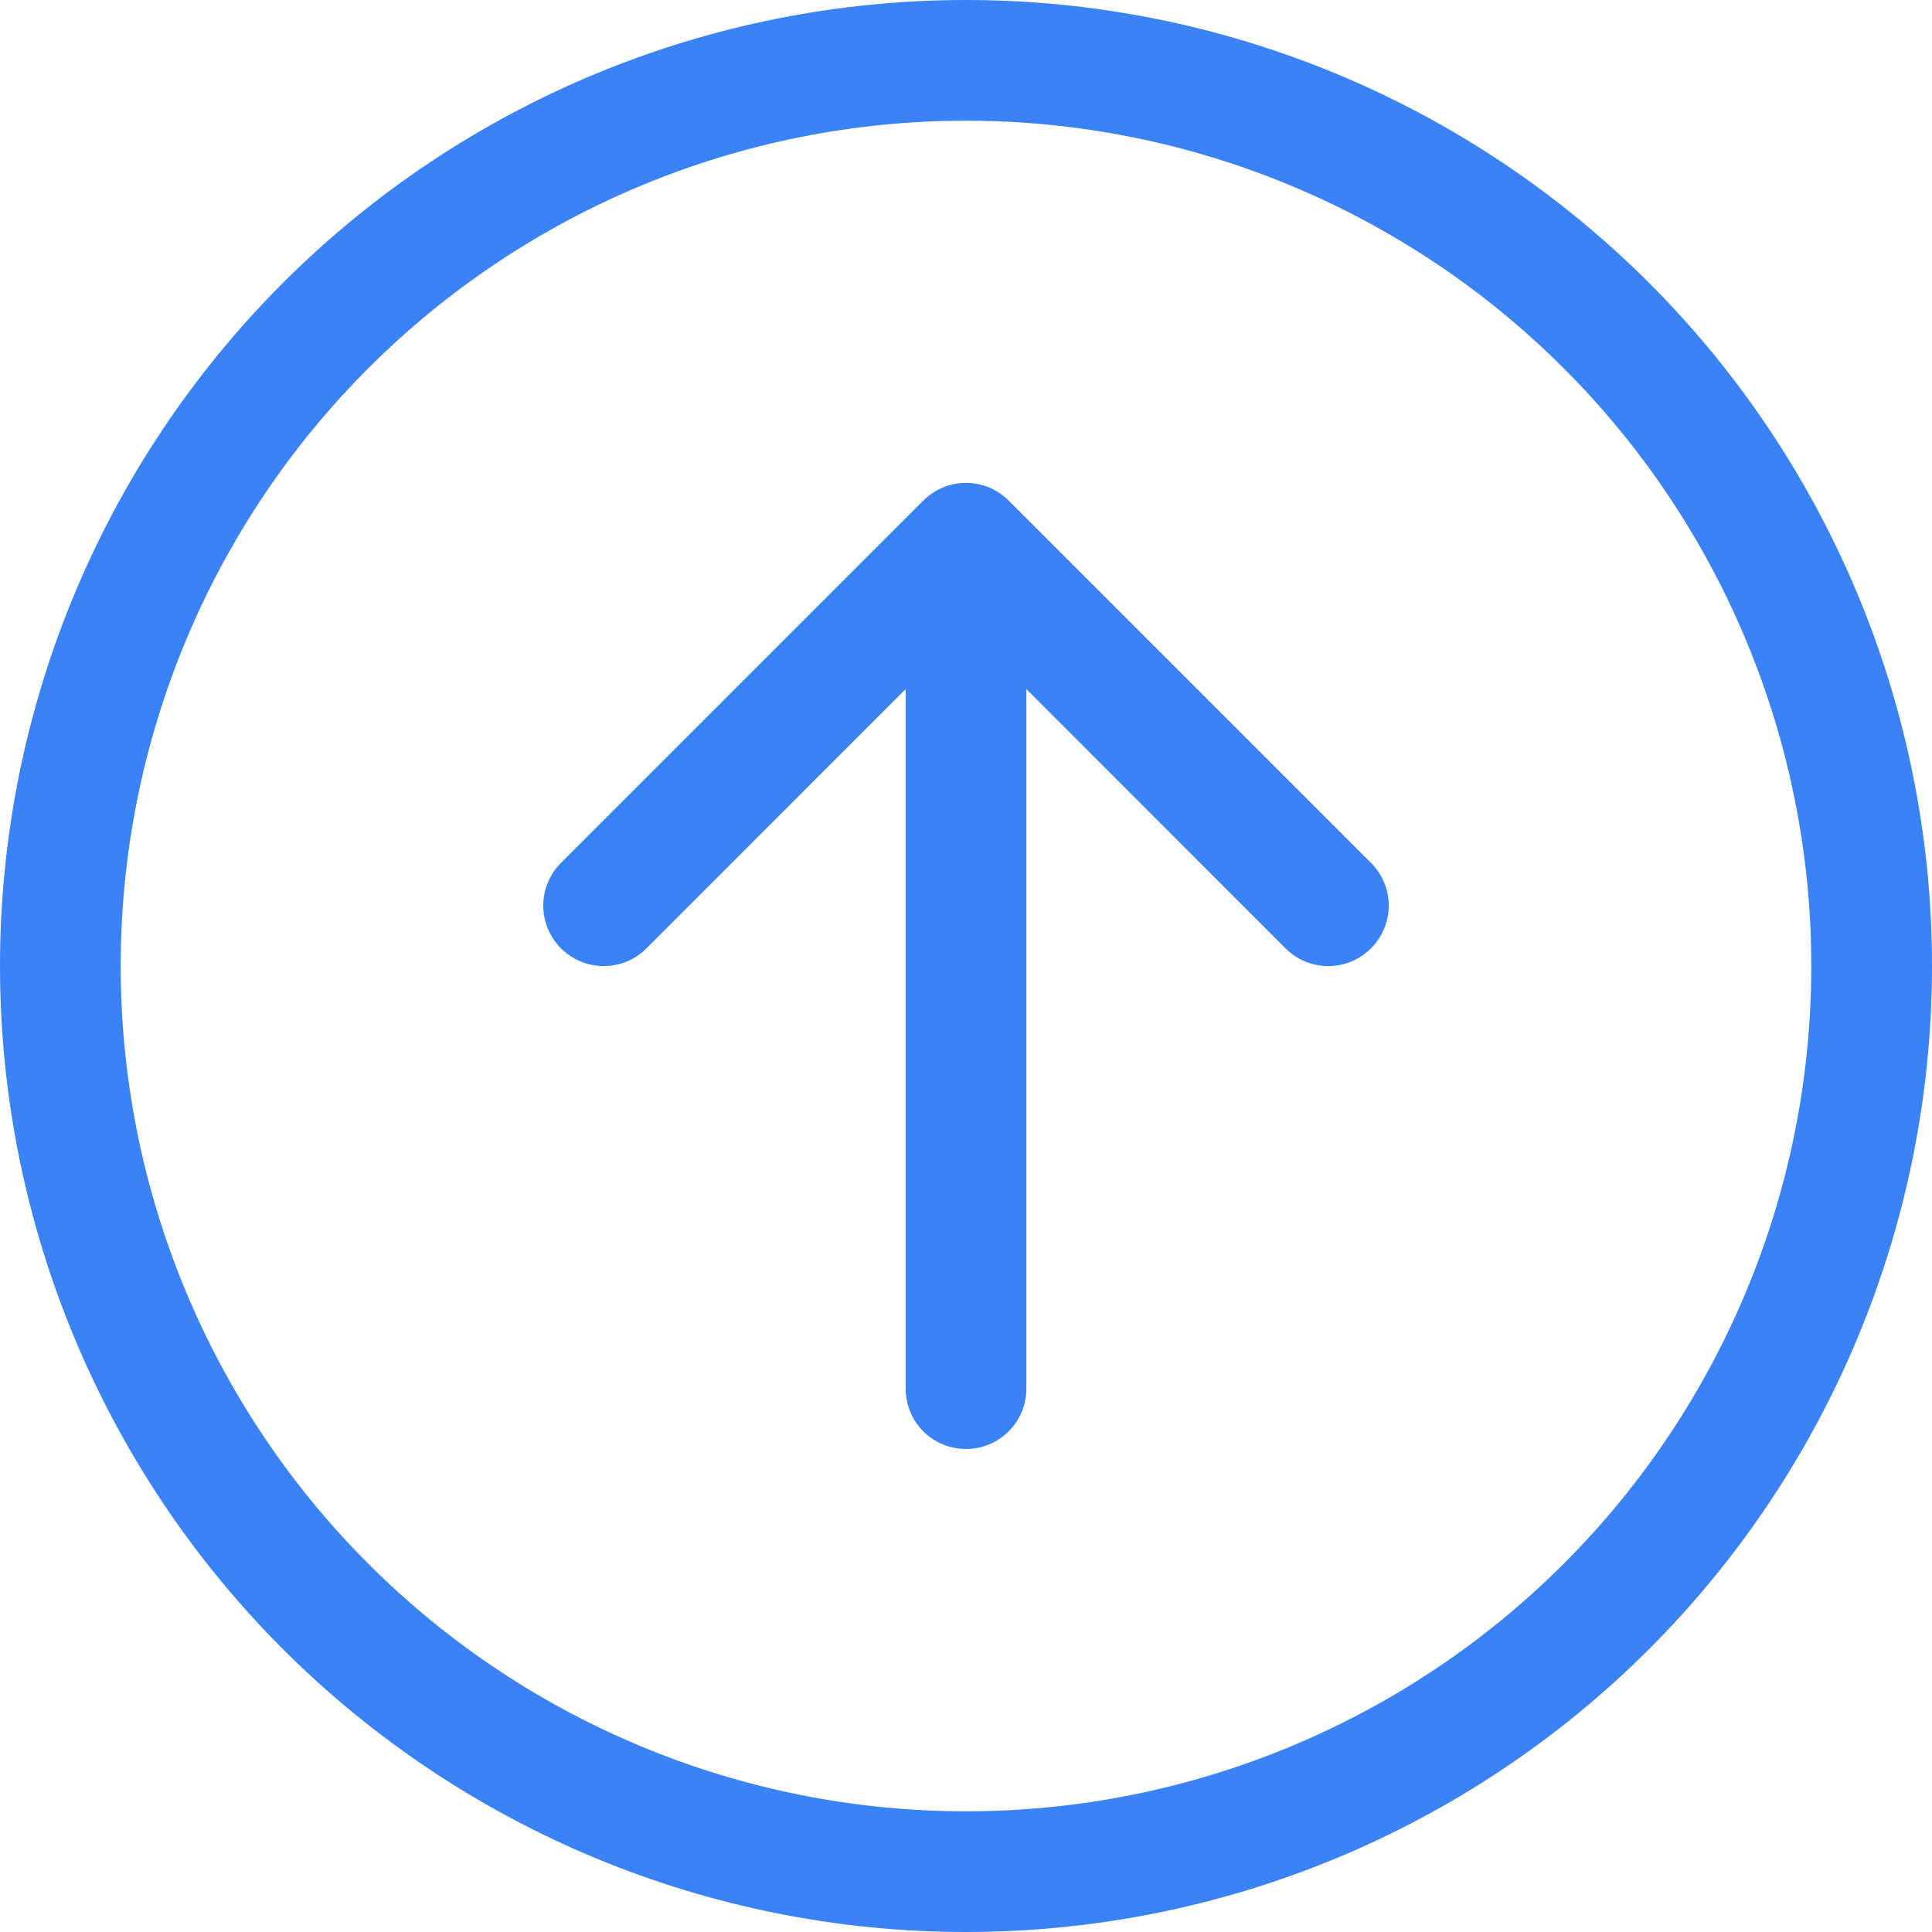
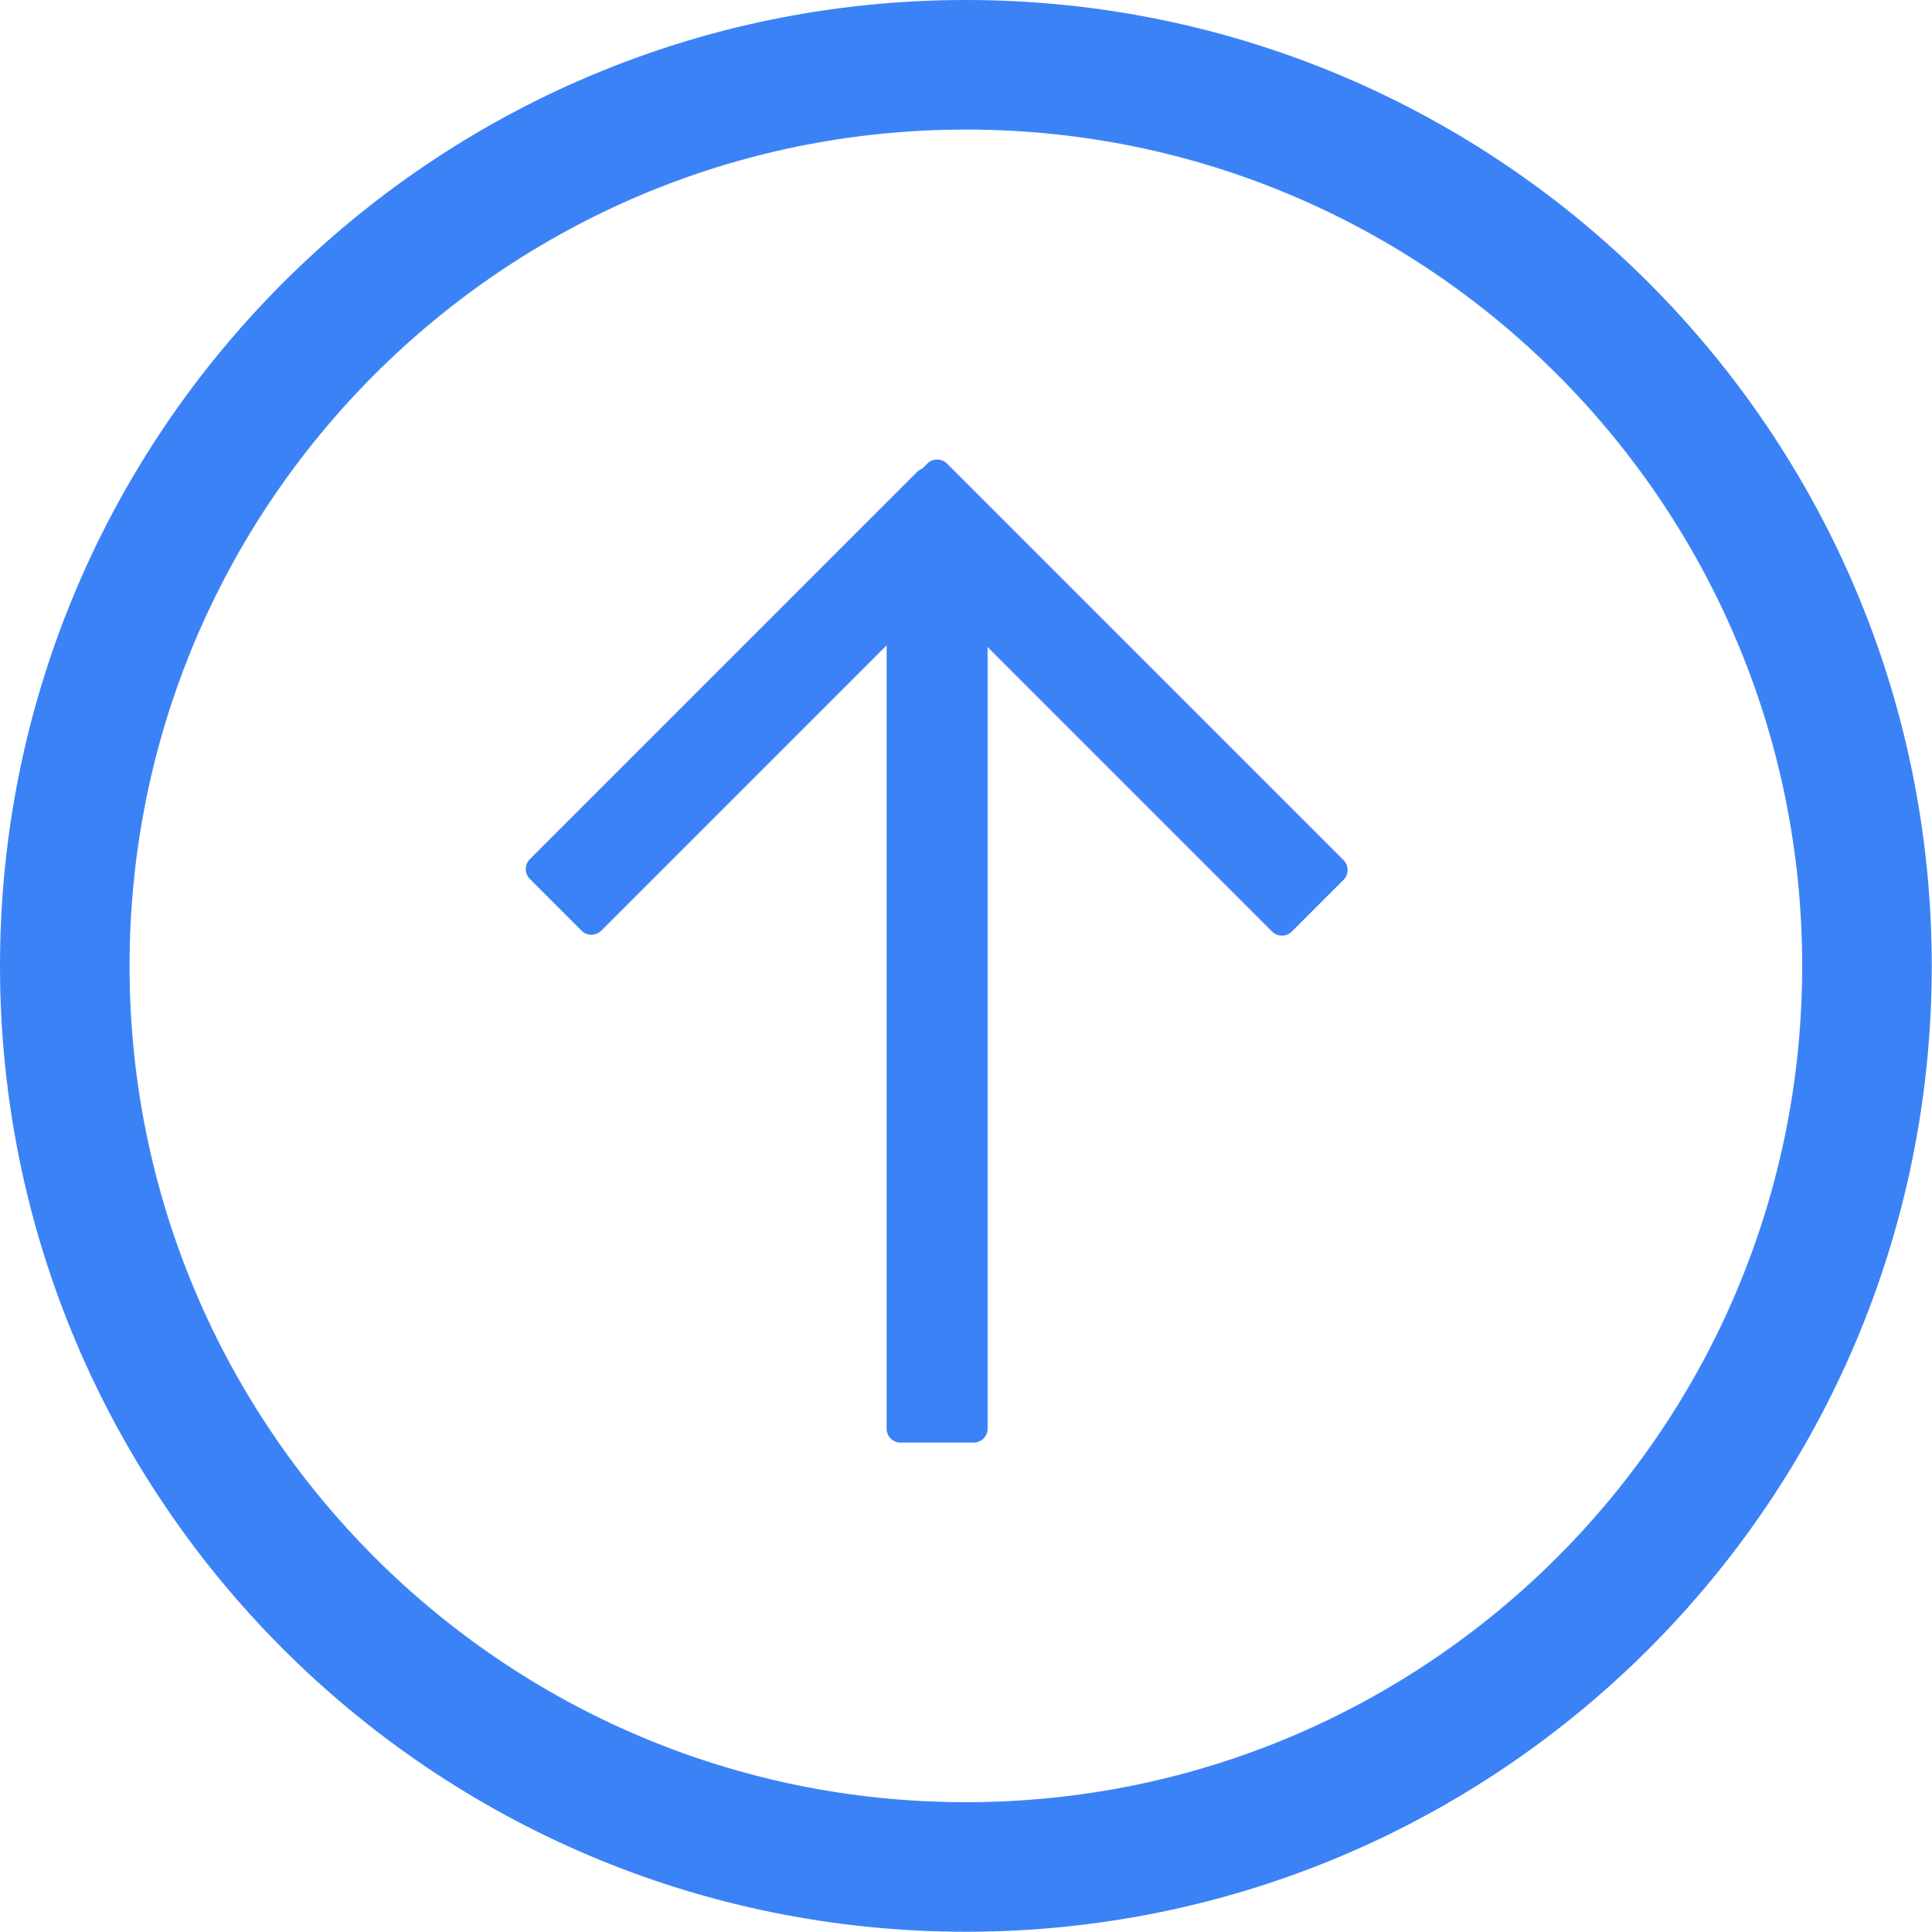
- <svg xmlns="http://www.w3.org/2000/svg" width="21" height="21" viewBox="0 0 21 21" fill="none">
-   <path fill-rule="evenodd" clip-rule="evenodd" d="M1.312 10.5C1.312 12.937 2.28 15.274 4.003 16.997C5.726 18.72 8.063 19.688 10.5 19.688C12.937 19.688 15.274 18.72 16.997 16.997C18.72 15.274 19.688 12.937 19.688 10.5C19.688 8.063 18.72 5.726 16.997 4.003C15.274 2.28 12.937 1.312 10.5 1.312C8.063 1.312 5.726 2.28 4.003 4.003C2.28 5.726 1.312 8.063 1.312 10.5ZM21 10.5C21 13.285 19.894 15.956 17.925 17.925C15.956 19.894 13.285 21 10.5 21C7.715 21 5.045 19.894 3.075 17.925C1.106 15.956 0 13.285 0 10.5C0 7.715 1.106 5.045 3.075 3.075C5.045 1.106 7.715 0 10.5 0C13.285 0 15.956 1.106 17.925 3.075C19.894 5.045 21 7.715 21 10.5ZM11.156 15.094C11.156 15.268 11.087 15.435 10.964 15.558C10.841 15.681 10.674 15.75 10.5 15.75C10.326 15.75 10.159 15.681 10.036 15.558C9.913 15.435 9.844 15.268 9.844 15.094V7.49L7.027 10.308C6.904 10.432 6.737 10.501 6.562 10.501C6.388 10.501 6.221 10.432 6.098 10.308C5.975 10.185 5.905 10.018 5.905 9.844C5.905 9.669 5.975 9.502 6.098 9.379L10.035 5.442C10.096 5.381 10.169 5.332 10.248 5.299C10.328 5.266 10.414 5.249 10.5 5.249C10.586 5.249 10.672 5.266 10.752 5.299C10.831 5.332 10.904 5.381 10.965 5.442L14.902 9.379C15.025 9.502 15.095 9.669 15.095 9.844C15.095 10.018 15.025 10.185 14.902 10.308C14.779 10.432 14.612 10.501 14.438 10.501C14.263 10.501 14.096 10.432 13.973 10.308L11.156 7.49V15.094Z" fill="#3B82F6" />
+ <svg xmlns="http://www.w3.org/2000/svg" id="Layer_2" data-name="Layer 2" viewBox="0 0 37.27 37.27">
+   <defs>
+     <style>
+       .cls-1 {
+         fill: none;
+         stroke: #3B82F6;
+         stroke-miterlimit: 10;
+         stroke-width: 2.5px;
+       }
+     </style>
+   </defs>
+   <g id="Layer_1-2" data-name="Layer 1" fill="#3B82F6">
+     <circle class="cls-1" cx="18.64" cy="18.64" r="17.39" />
+     <rect x="20.43" y="7.78" width="1.95" height="11.36" rx=".27" ry=".27" transform="translate(-3.24 19.08) rotate(-45)" />
+     <rect x="13.68" y="7.98" width="1.95" height="11.11" rx=".27" ry=".27" transform="translate(13.86 -6.4) rotate(45)" />
+     <rect x="17.11" y="10.35" width="1.95" height="17.49" rx=".27" ry=".27" />
+   </g>
</svg>
